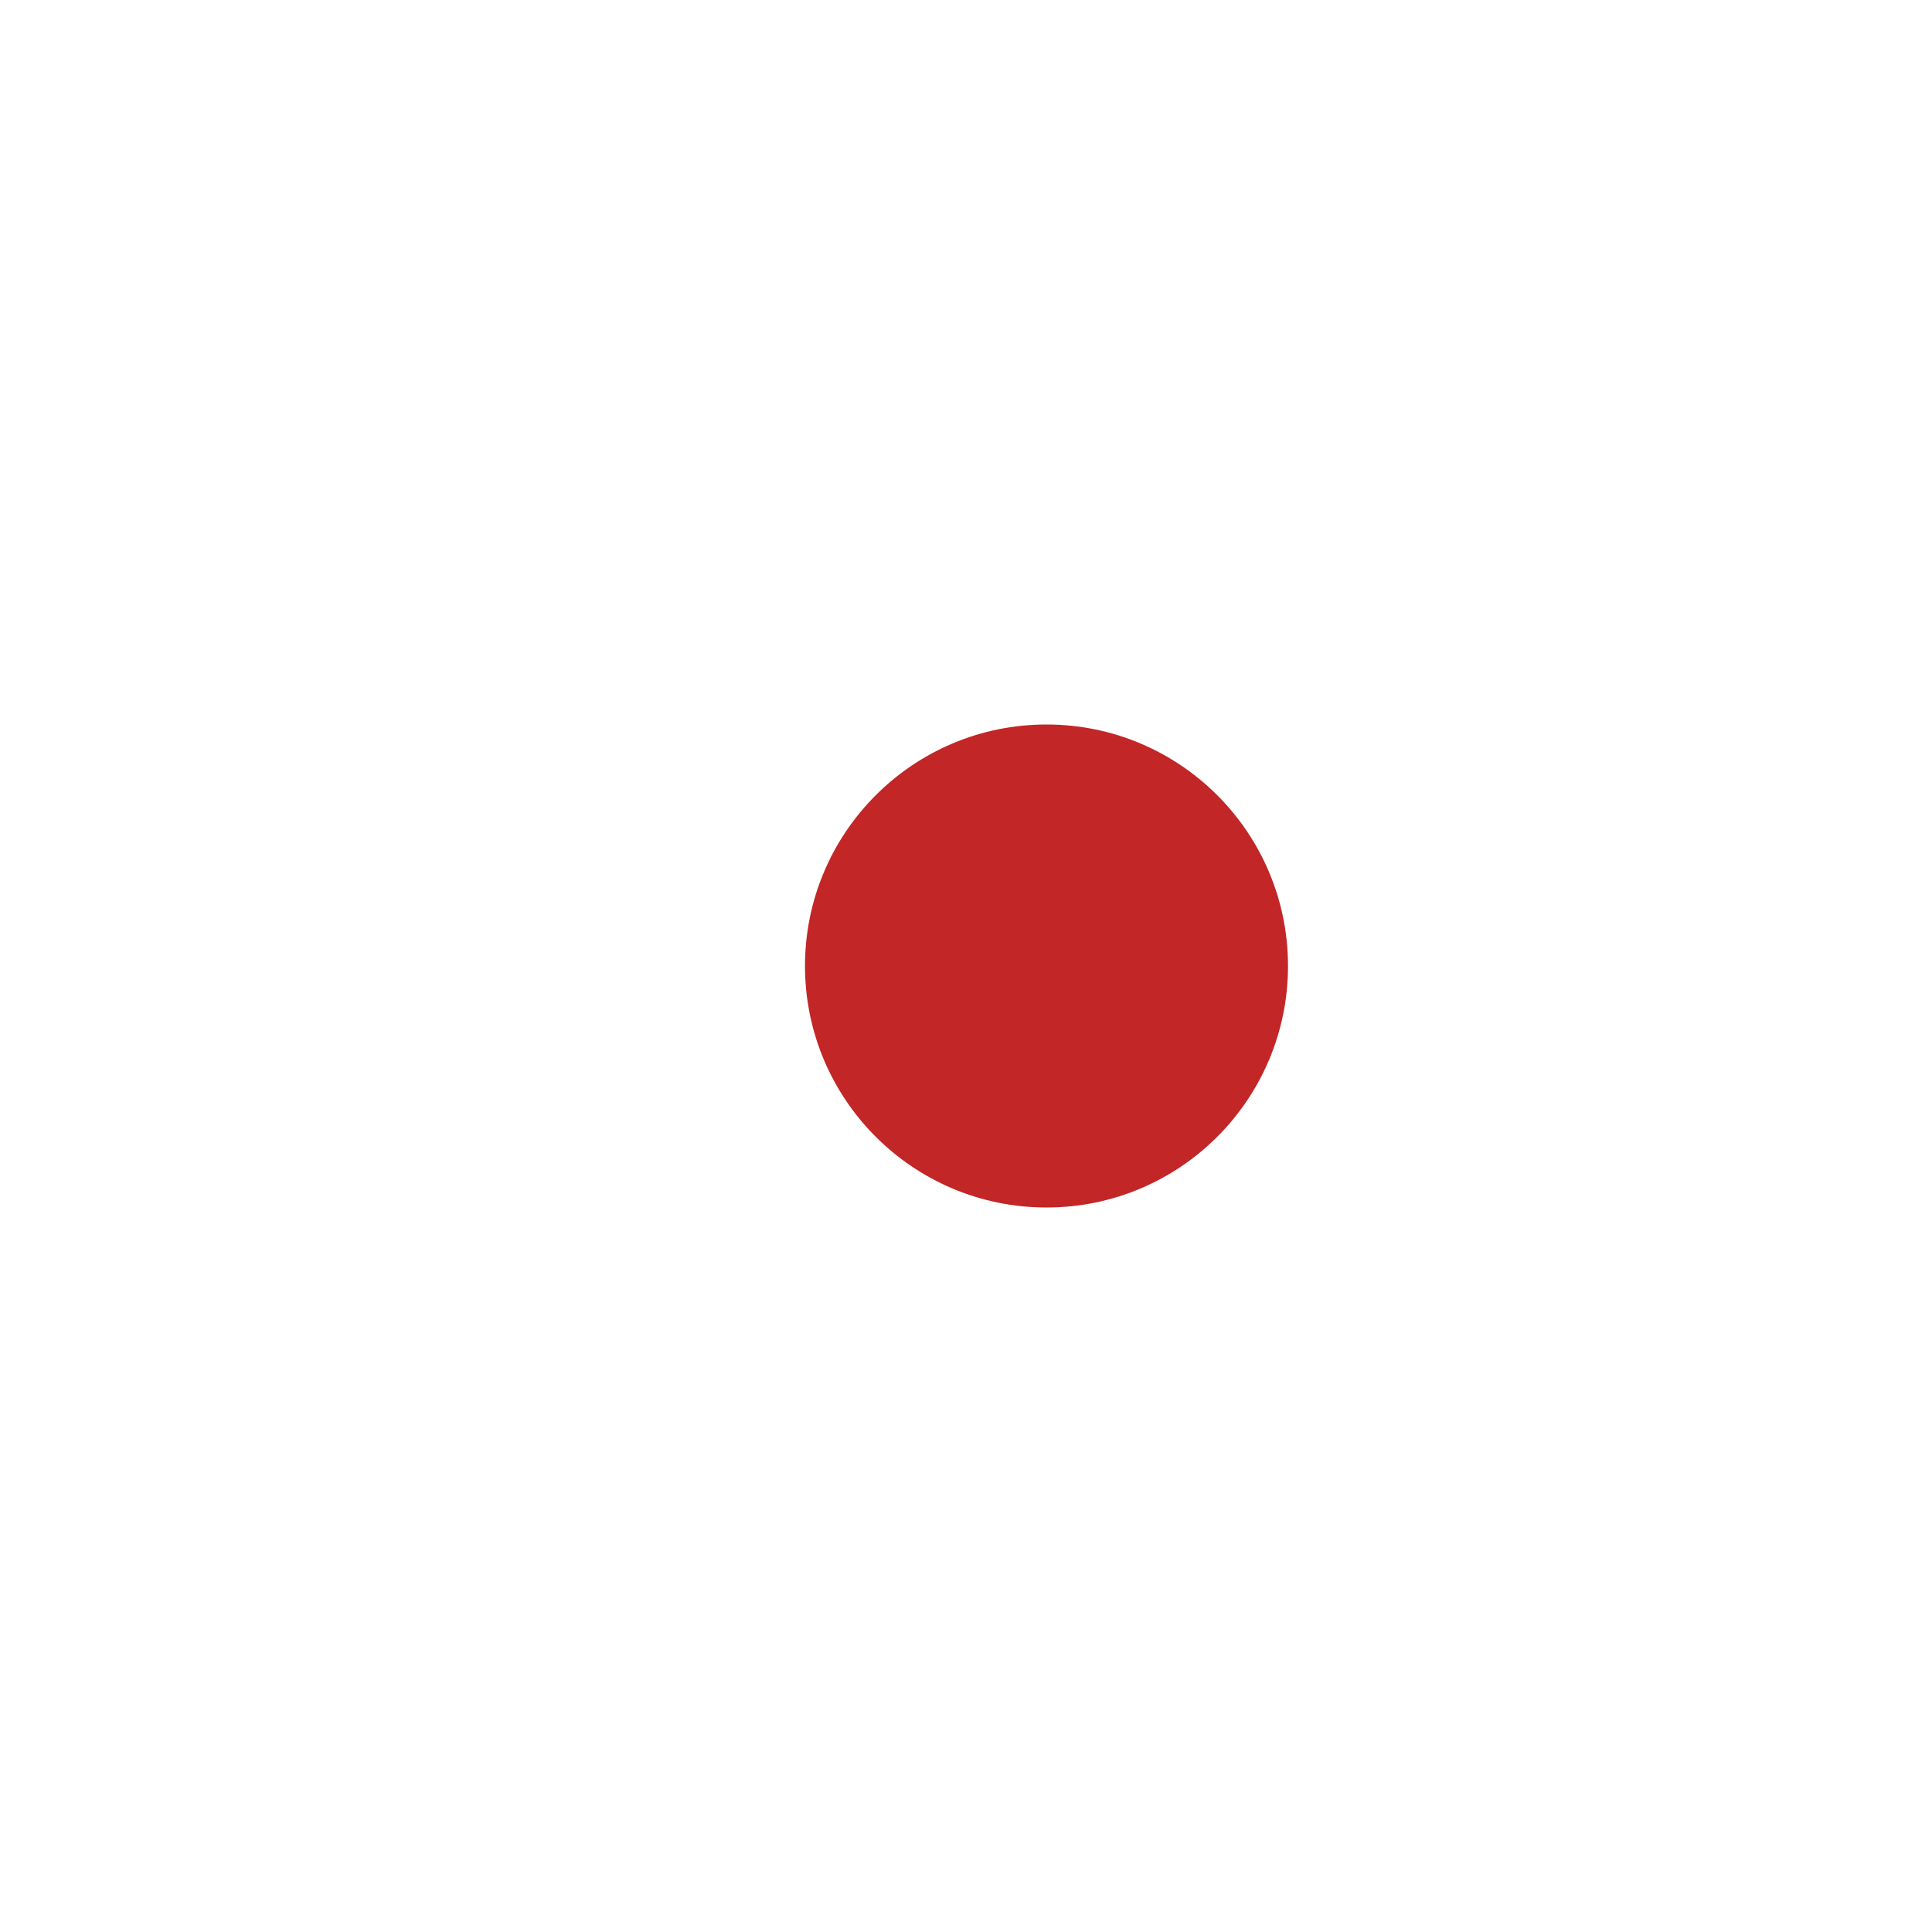
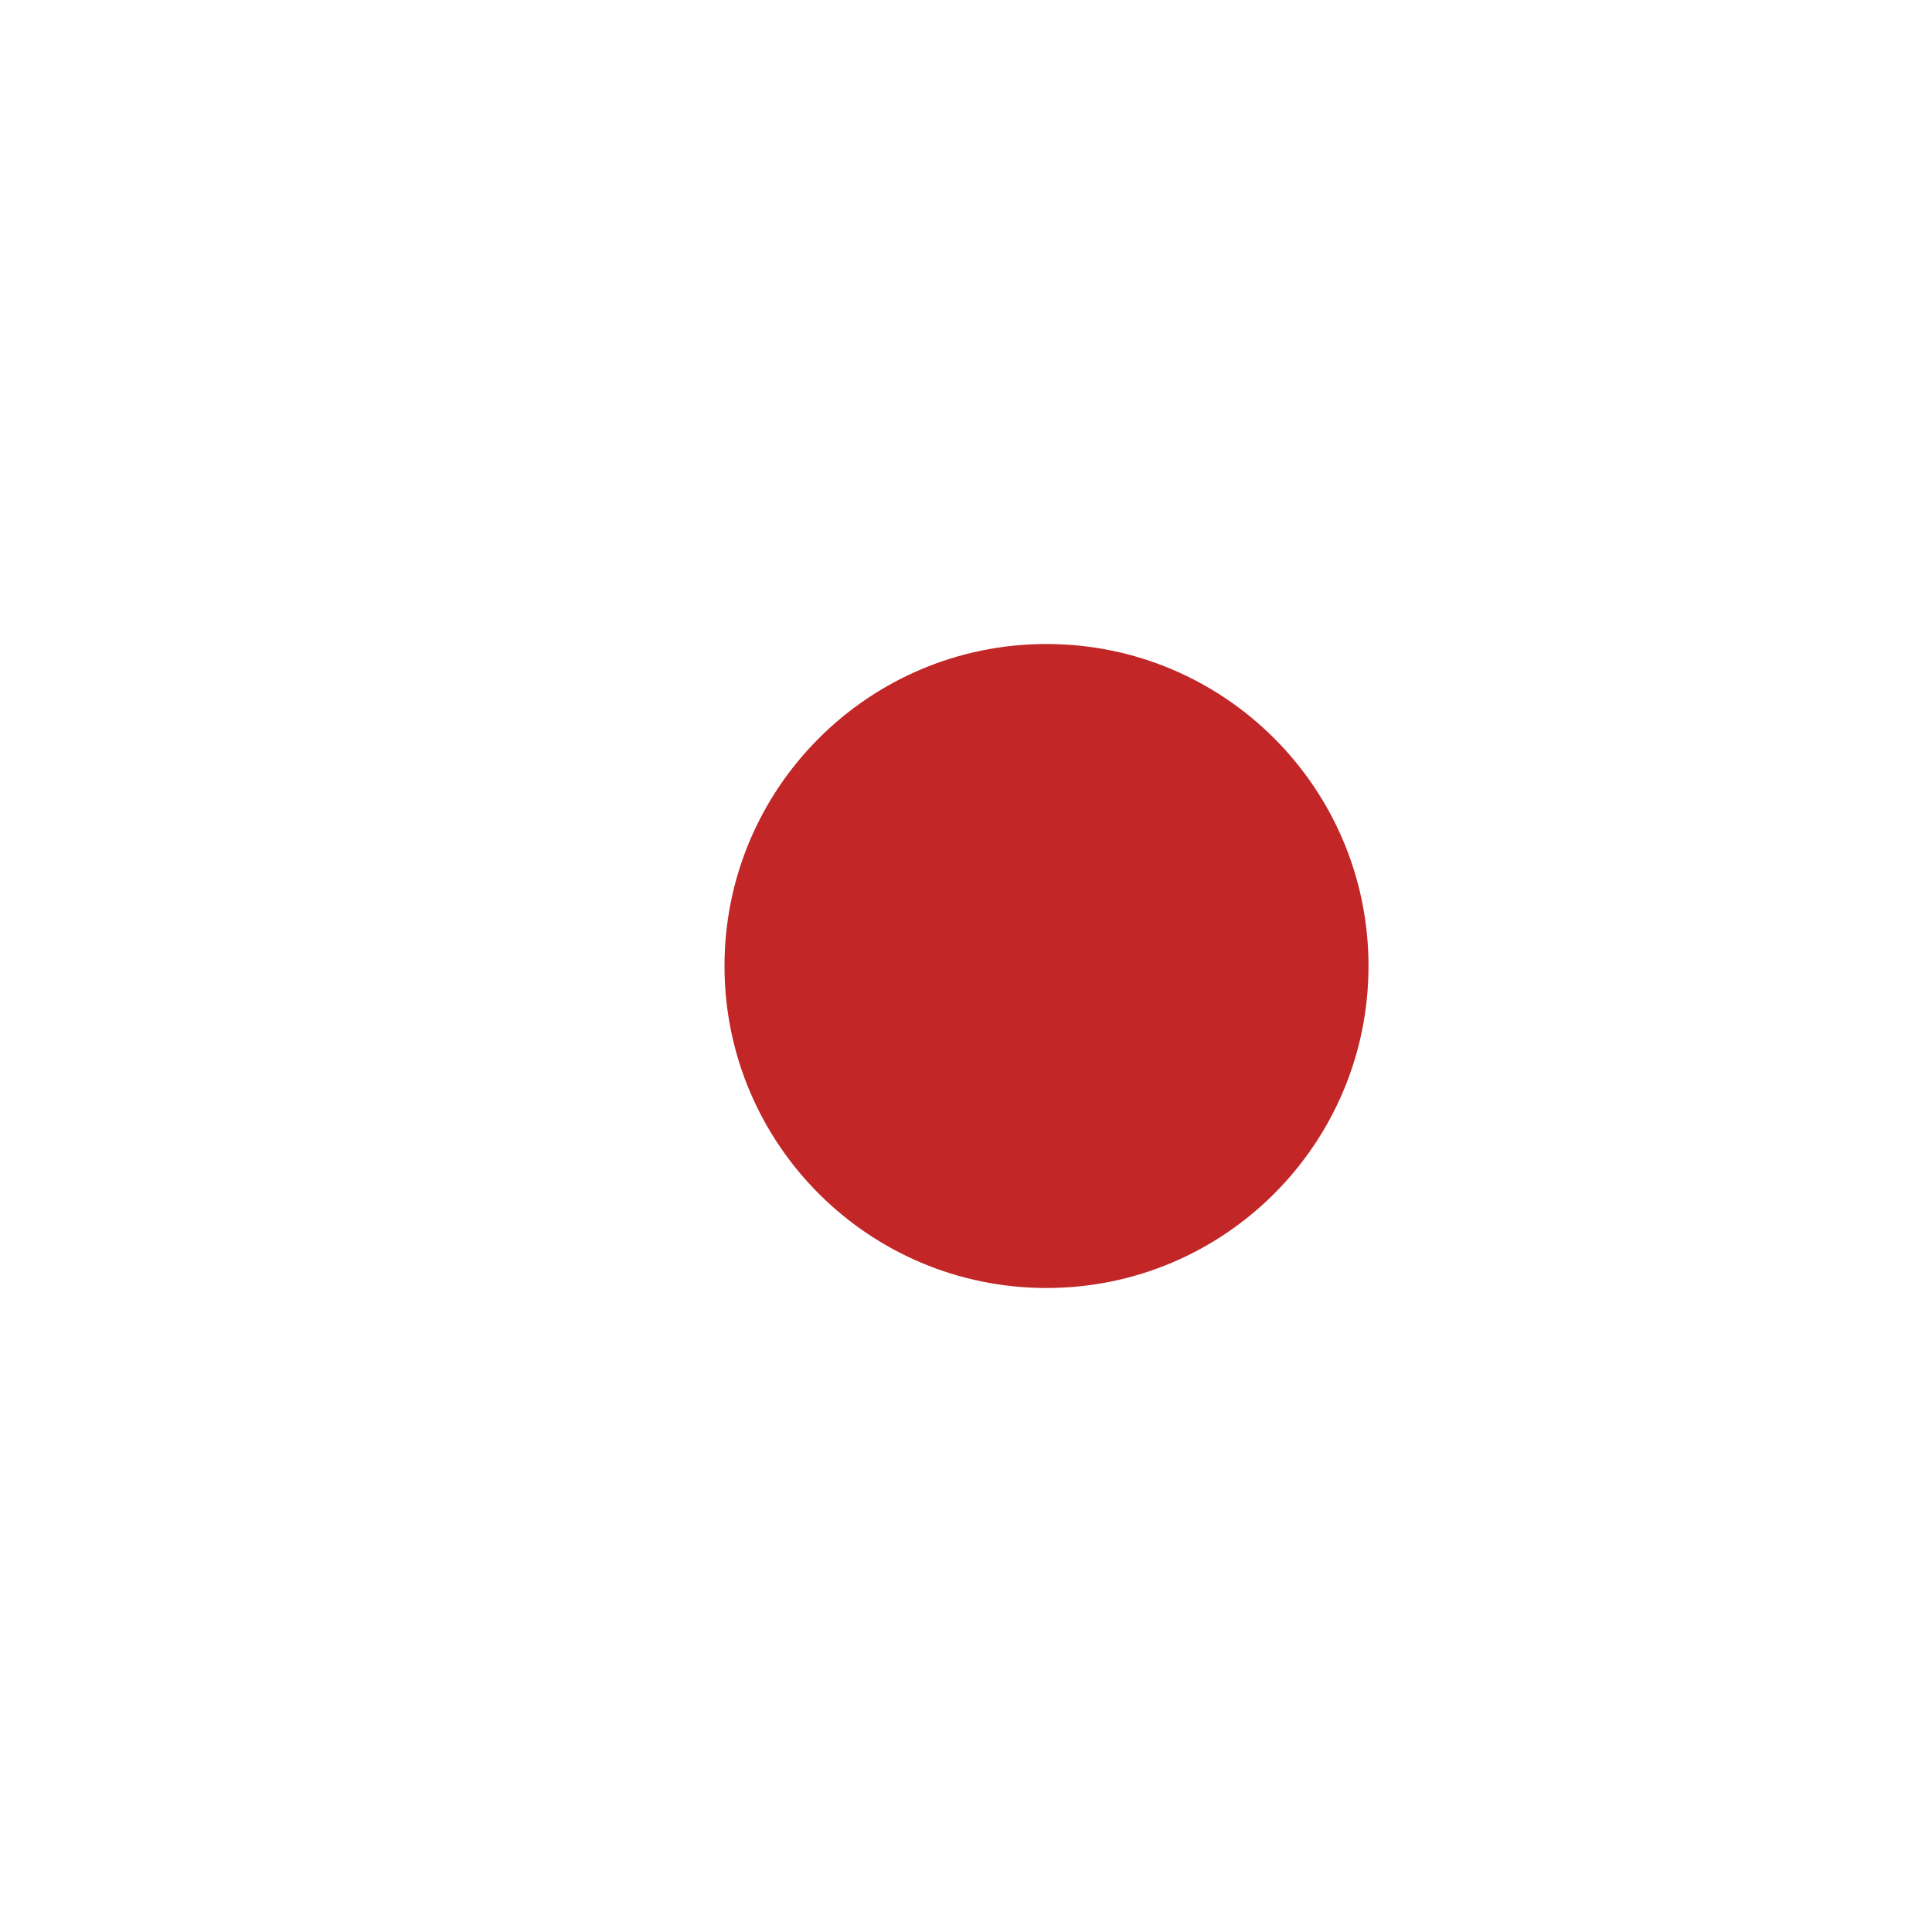
<svg xmlns="http://www.w3.org/2000/svg" version="1.1" id="Layer_1" x="0px" y="0px" viewBox="-2 -2 24 24" style="enable-background:new 0 0 20 20;" xml:space="preserve">
-   <circle cx="11" cy="10" r="3" fill="#C22626" />
+   <circle cx="11" cy="10" r="4" fill="#C22626" />
</svg>
